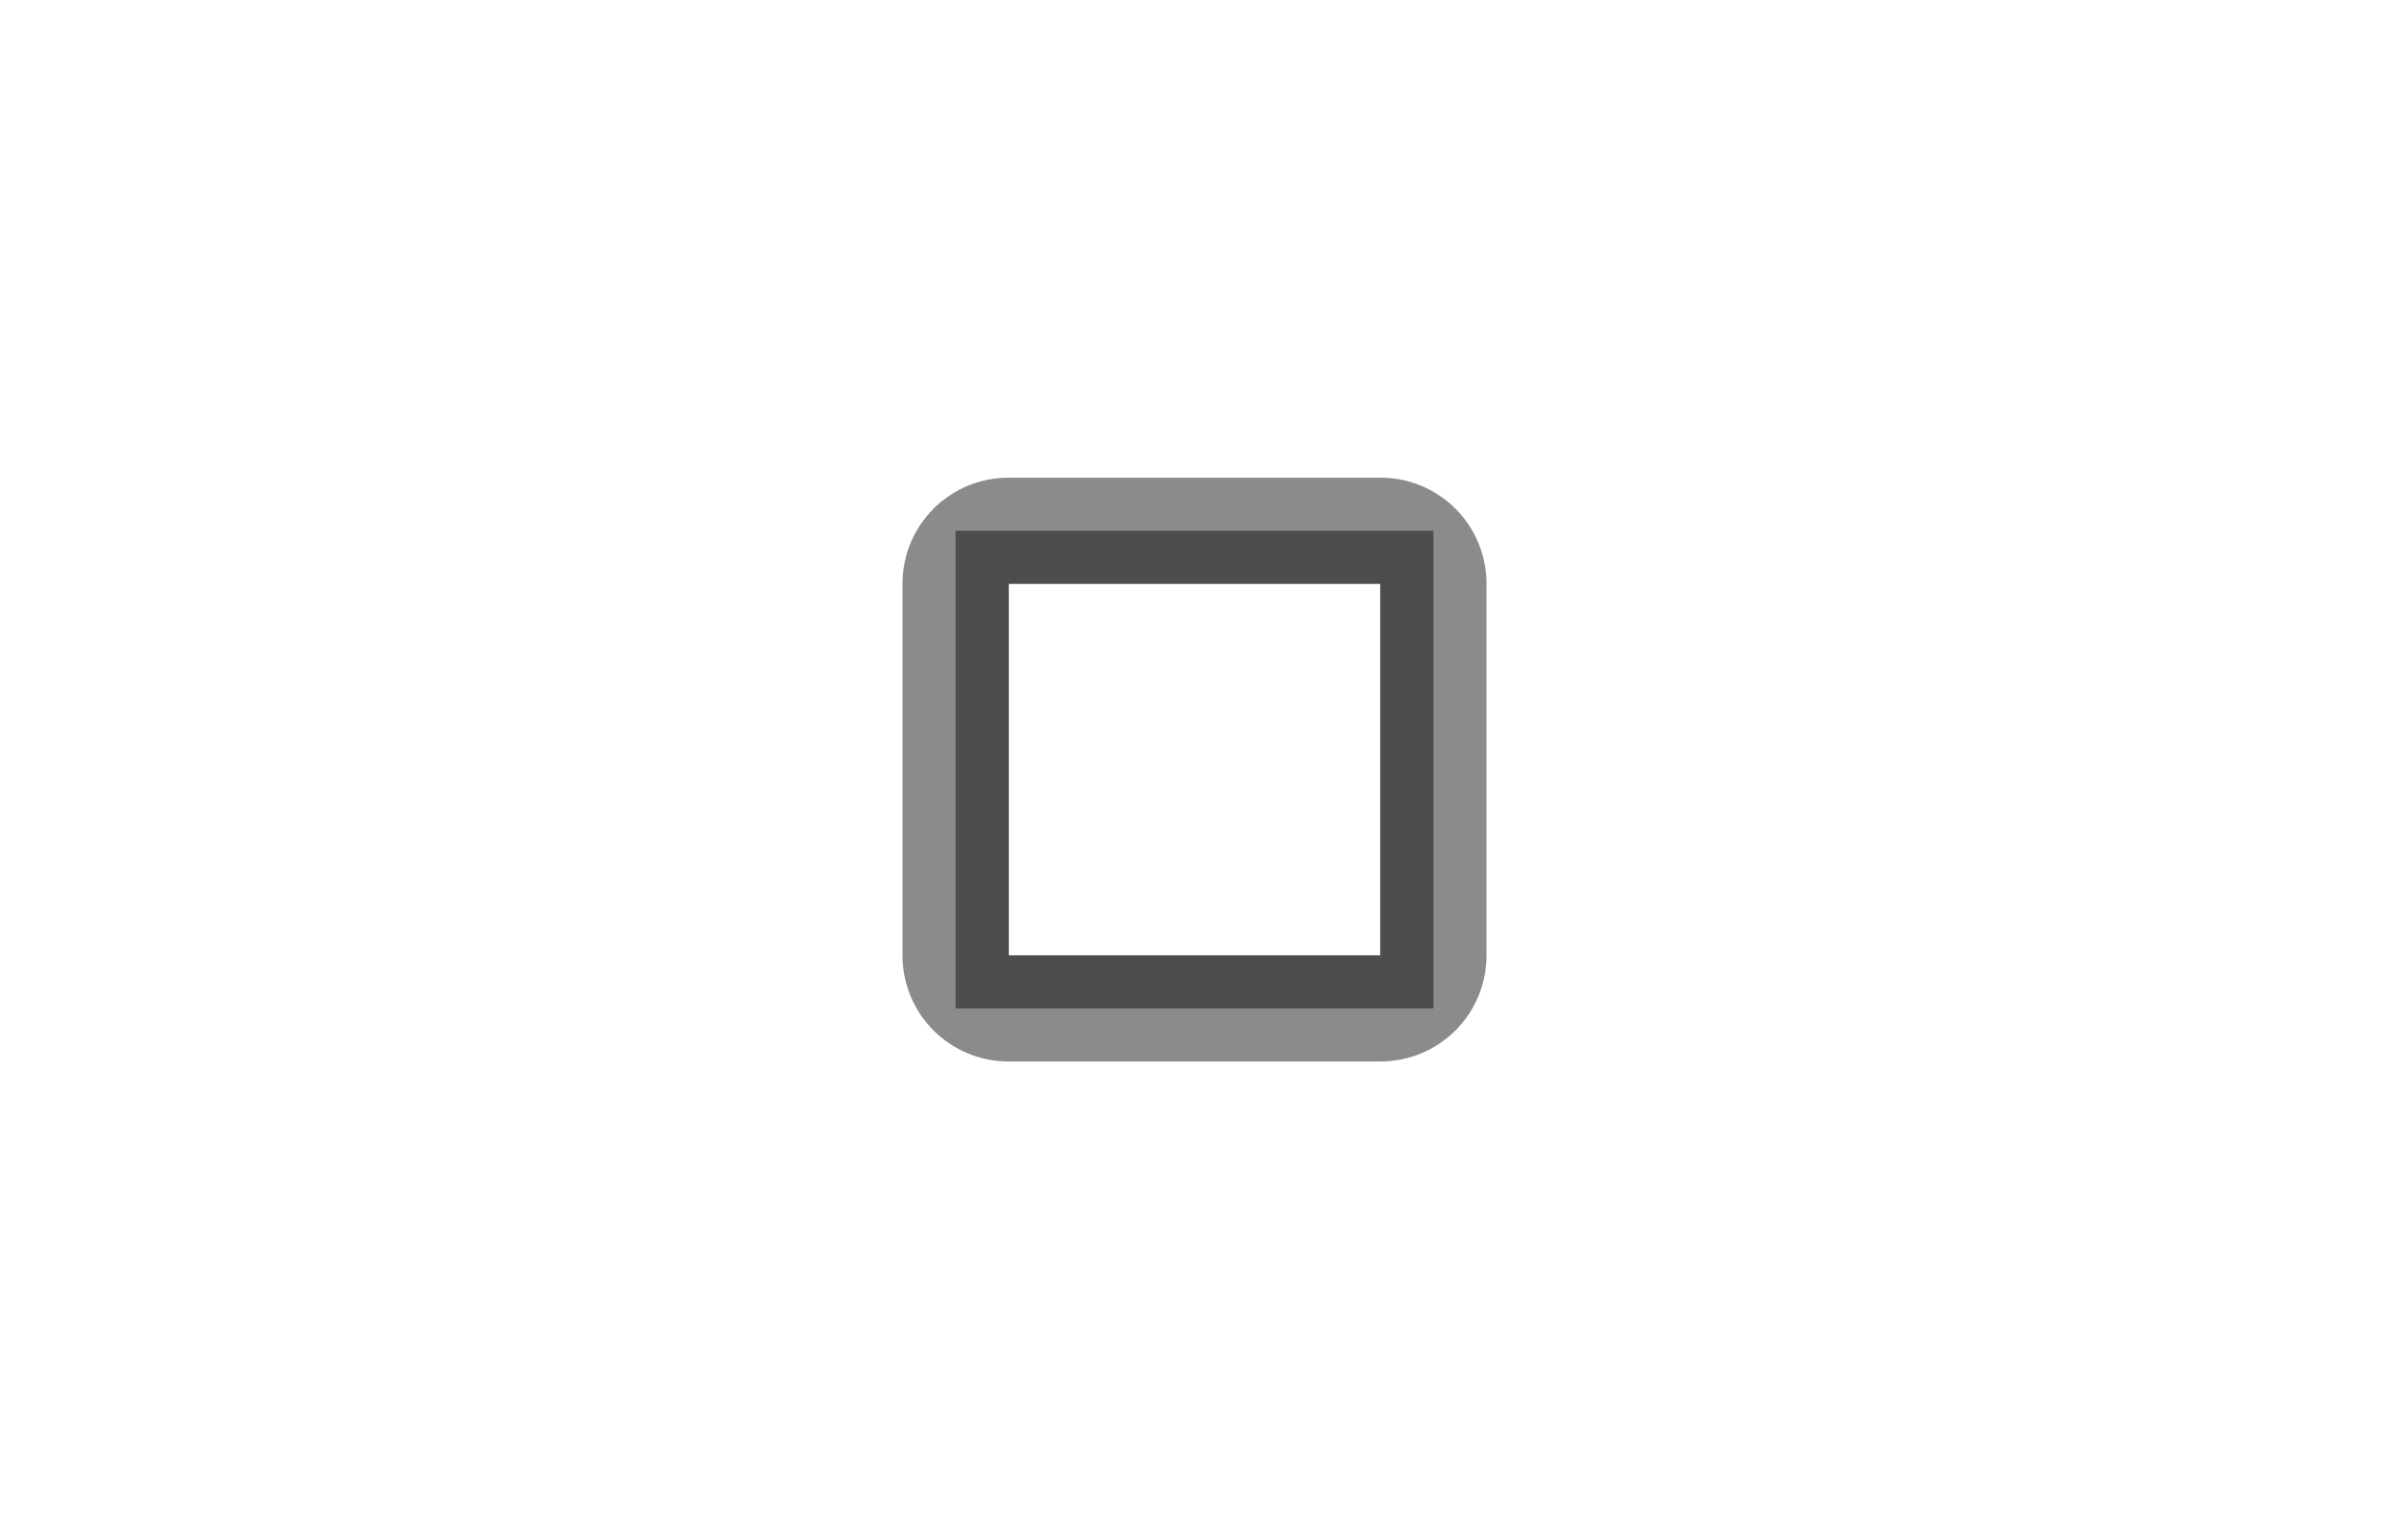
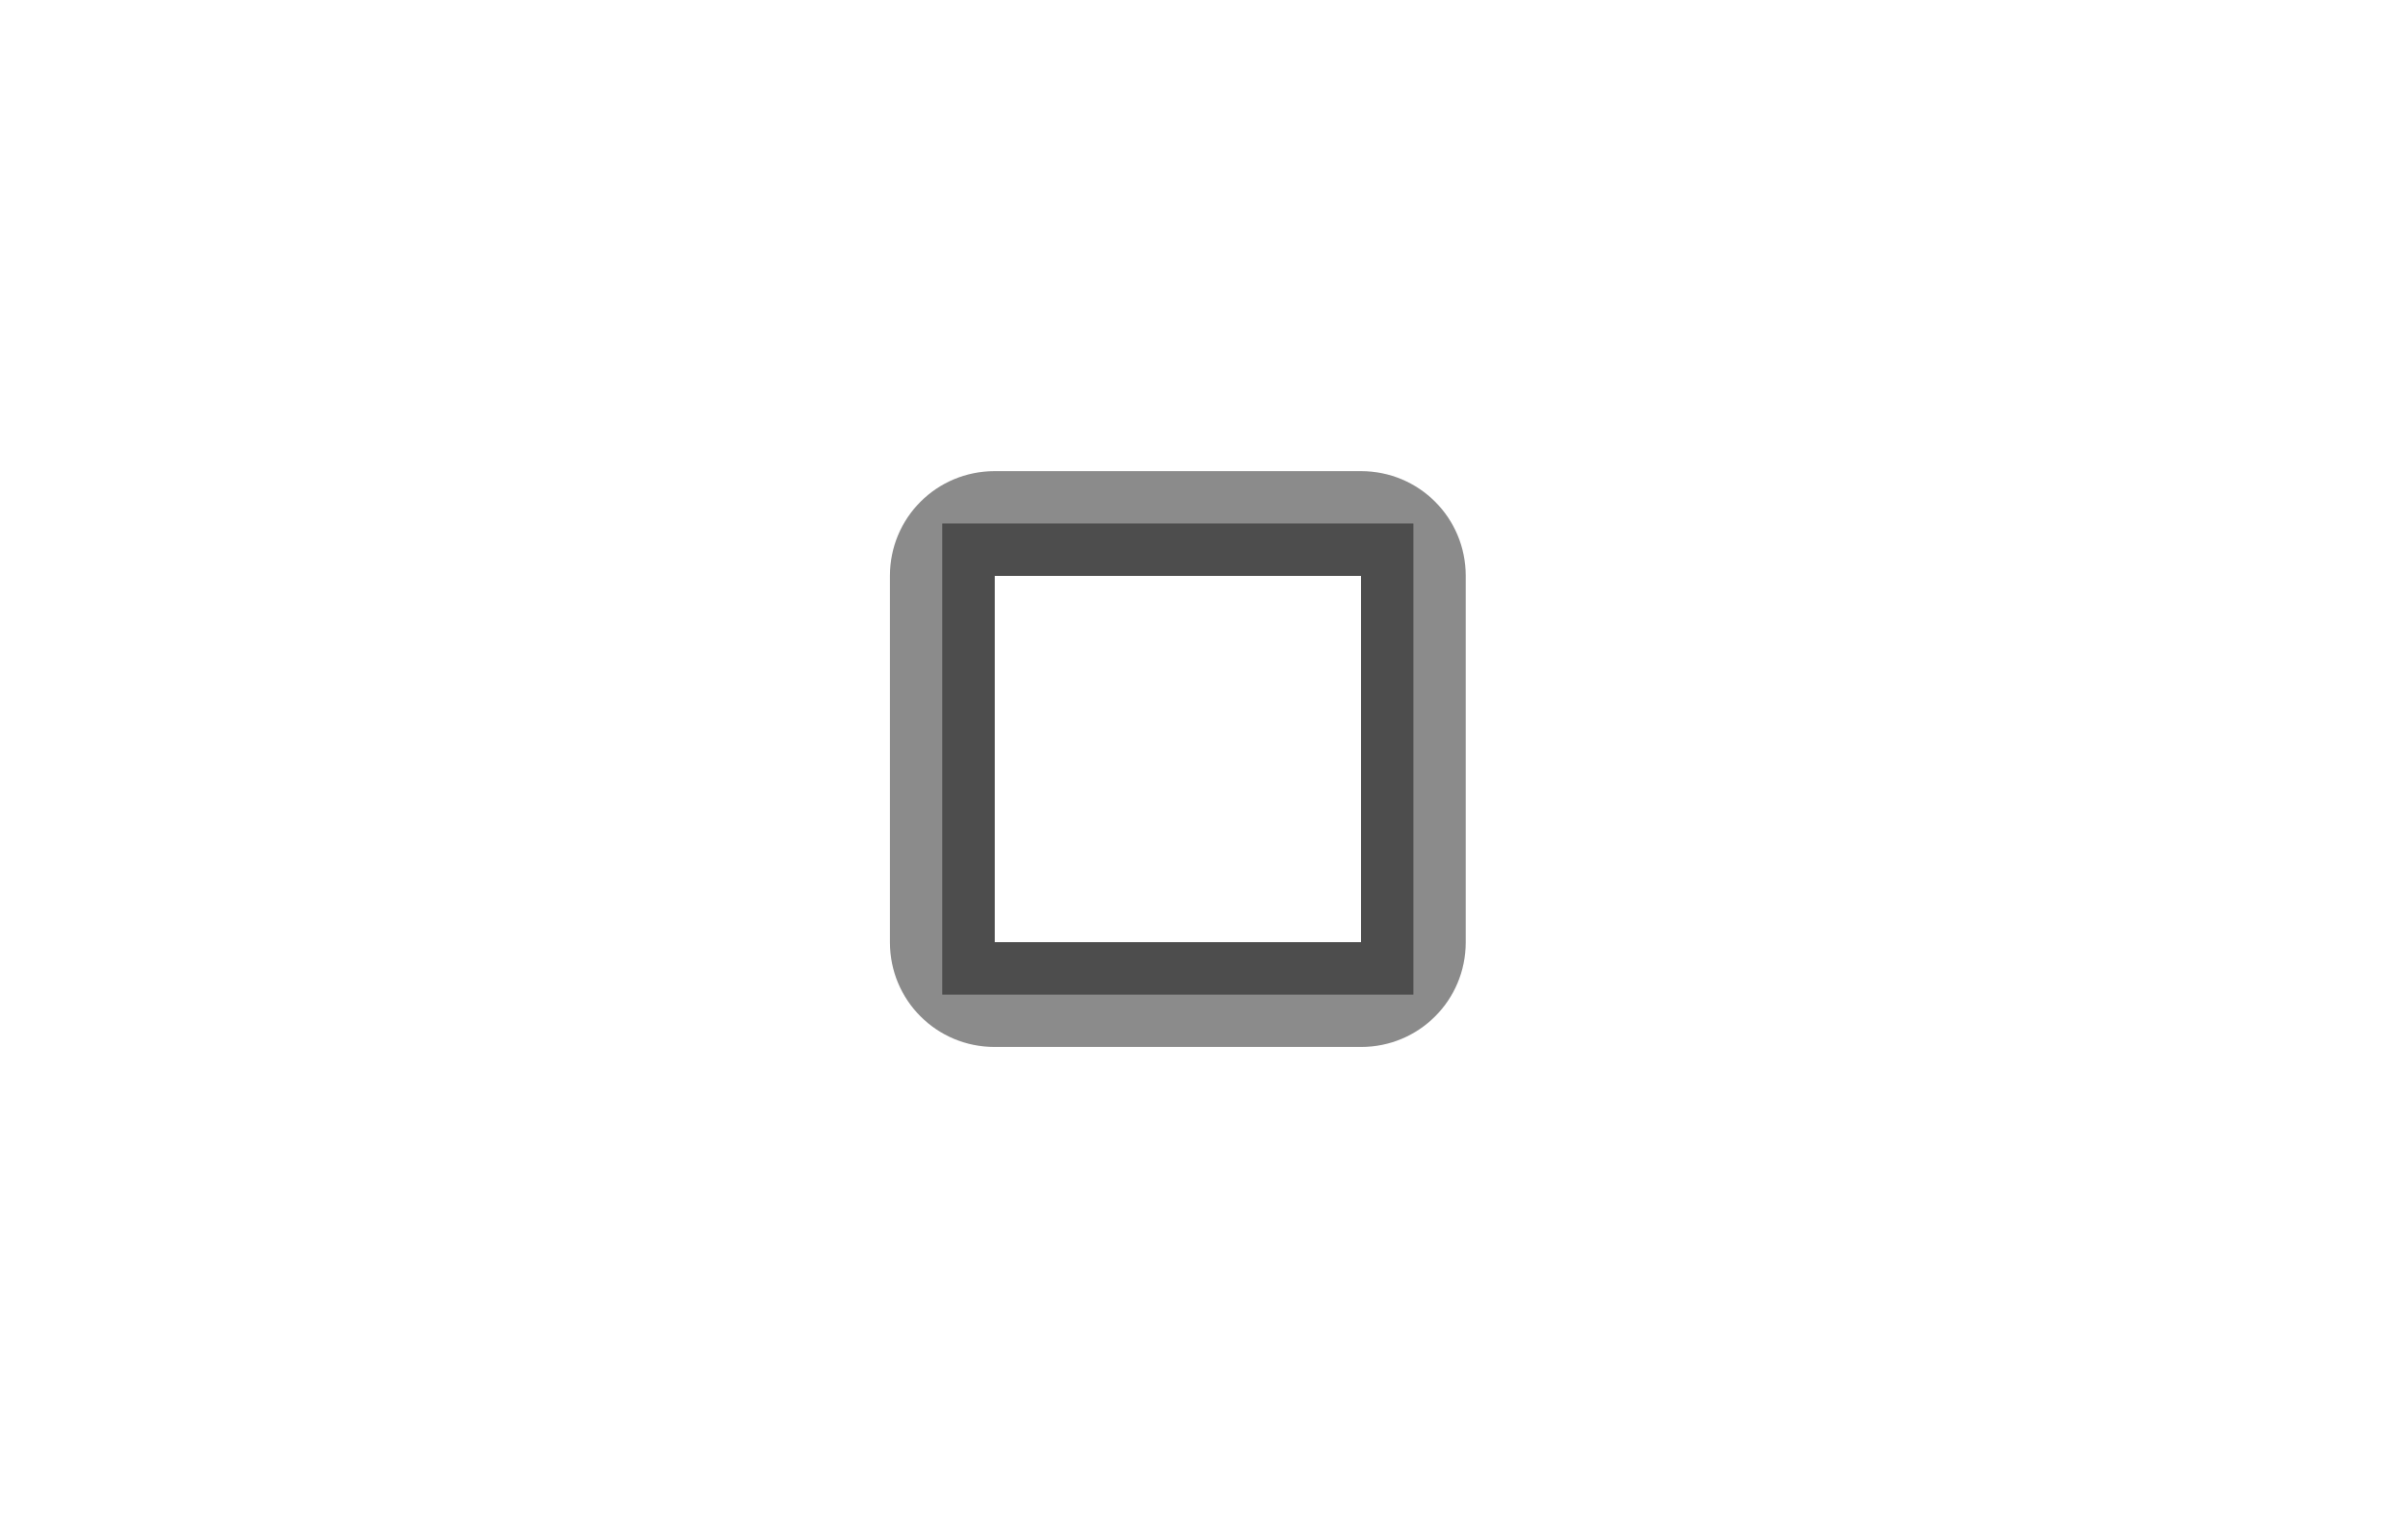
- <svg xmlns="http://www.w3.org/2000/svg" viewBox="0 0 45 29" version="1.1" id="svg5" width="45" height="29" xml:space="preserve">
+ <svg xmlns="http://www.w3.org/2000/svg" viewBox="0 0 46 29" version="1.1" id="svg5" width="46" height="29" xml:space="preserve">
  <defs id="defs9">
    <style type="text/css" id="current-color-scheme-36">
      .ColorScheme-Text {
        color:#eff0f1;
      }
      .ColorScheme-NegativeText {
        color:#da4453;
      }
      </style>
    <style type="text/css" id="current-color-scheme-367">
      .ColorScheme-Text {
        color:#eff0f1;
      }
      .ColorScheme-NegativeText {
        color:#da4453;
      }
      </style>
    <style type="text/css" id="current-color-scheme-5">
      .ColorScheme-Text {
        color:#eff0f1;
      }
      .ColorScheme-NegativeText {
        color:#da4453;
      }
      </style>
    <style type="text/css" id="current-color-scheme-36-3">
      .ColorScheme-Text {
        color:#eff0f1;
      }
      .ColorScheme-NegativeText {
        color:#da4453;
      }
      </style>
    <style type="text/css" id="current-color-scheme-62">
      .ColorScheme-Text {
        color:#eff0f1;
      }
      .ColorScheme-NegativeText {
        color:#da4453;
      }
      </style>
    <style type="text/css" id="current-color-scheme-5-9">
      .ColorScheme-Text {
        color:#eff0f1;
      }
      .ColorScheme-NegativeText {
        color:#da4453;
      }
      </style>
    <style type="text/css" id="current-color-scheme-36-3-1">
      .ColorScheme-Text {
        color:#eff0f1;
      }
      .ColorScheme-NegativeText {
        color:#da4453;
      }
      </style>
    <style type="text/css" id="current-color-scheme-3675">
      .ColorScheme-Text {
        color:#eff0f1;
      }
      .ColorScheme-NegativeText {
        color:#da4453;
      }
      </style>
    <style type="text/css" id="current-color-scheme-53-3">
      .ColorScheme-Text {
        color:#eff0f1;
      }
      .ColorScheme-NegativeText {
        color:#da4453;
      }
      </style>
    <style type="text/css" id="current-color-scheme-5-5">
      .ColorScheme-Text {
        color:#eff0f1;
      }
      .ColorScheme-NegativeText {
        color:#da4453;
      }
      </style>
    <style type="text/css" id="current-color-scheme-0">
      .ColorScheme-Text {
        color:#eff0f1;
      }
      .ColorScheme-NegativeText {
        color:#da4453;
      }
      </style>
    <style type="text/css" id="current-color-scheme-5-6">
      .ColorScheme-Text {
        color:#eff0f1;
      }
      .ColorScheme-NegativeText {
        color:#da4453;
      }
      </style>
    <style type="text/css" id="current-color-scheme-36-3-6">
      .ColorScheme-Text {
        color:#eff0f1;
      }
      .ColorScheme-NegativeText {
        color:#da4453;
      }
      </style>
    <style type="text/css" id="current-color-scheme-5356-2">
      .ColorScheme-Text {
        color:#eff0f1;
      }
      .ColorScheme-NegativeText {
        color:#da4453;
      }
      </style>
    <style type="text/css" id="current-color-scheme-5-2">
      .ColorScheme-Text {
        color:#eff0f1;
      }
      .ColorScheme-NegativeText {
        color:#da4453;
      }
      </style>
    <style type="text/css" id="current-color-scheme-36-3-91">
      .ColorScheme-Text {
        color:#eff0f1;
      }
      .ColorScheme-NegativeText {
        color:#da4453;
      }
      </style>
    <style type="text/css" id="current-color-scheme-35">
      .ColorScheme-Text {
        color:#eff0f1;
      }
      .ColorScheme-NegativeText {
        color:#da4453;
      }
      </style>
    <style type="text/css" id="current-color-scheme-5-6-2">
      .ColorScheme-Text {
        color:#eff0f1;
      }
      .ColorScheme-NegativeText {
        color:#da4453;
      }
      </style>
    <style type="text/css" id="current-color-scheme-36-3-2">
      .ColorScheme-Text {
        color:#eff0f1;
      }
      .ColorScheme-NegativeText {
        color:#da4453;
      }
      </style>
    <style type="text/css" id="current-color-scheme-535-9">
      .ColorScheme-Text {
        color:#eff0f1;
      }
      .ColorScheme-NegativeText {
        color:#da4453;
      }
      </style>
    <style type="text/css" id="current-color-scheme-53-7">
      .ColorScheme-Text {
        color:#eff0f1;
      }
      .ColorScheme-NegativeText {
        color:#da4453;
      }
      </style>
    <style type="text/css" id="current-color-scheme-5-62">
      .ColorScheme-Text {
        color:#eff0f1;
      }
      .ColorScheme-NegativeText {
        color:#da4453;
      }
      </style>
    <style type="text/css" id="current-color-scheme-36-3-9">
      .ColorScheme-Text {
        color:#eff0f1;
      }
      .ColorScheme-NegativeText {
        color:#da4453;
      }
      </style>
  </defs>
  <style type="text/css" id="current-color-scheme">
        .ColorScheme-Text {
            color:#eff0f1;
        }
    </style>
  <style type="text/css" id="current-color-scheme-5356">
        .ColorScheme-Text {
            color:#eff0f1;
        }
    </style>
  <style type="text/css" id="current-color-scheme-535">
        .ColorScheme-Text {
            color:#eff0f1;
        }
    </style>
  <style type="text/css" id="current-color-scheme-53">
        .ColorScheme-Text {
            color:#eff0f1;
        }
    </style>
  <style type="text/css" id="current-color-scheme-3">
        .ColorScheme-Text {
            color:#eff0f1;
        }
    </style>
  <style type="text/css" id="current-color-scheme-3-5">
        .ColorScheme-Text {
            color:#eff0f1;
        }
    </style>
  <style type="text/css" id="current-color-scheme-3-3">
        .ColorScheme-Text {
            color:#eff0f1;
        }
    </style>
  <style type="text/css" id="current-color-scheme-36-35">
        .ColorScheme-Text {
            color:#eff0f1;
        }
    </style>
  <style type="text/css" id="current-color-scheme-6">
        .ColorScheme-Text {
            color:#eff0f1;
        }
    </style>
  <style type="text/css" id="current-color-scheme-3-7">
        .ColorScheme-Text {
            color:#eff0f1;
        }
    </style>
  <style type="text/css" id="current-color-scheme-3-2">
        .ColorScheme-Text {
            color:#eff0f1;
        }
    </style>
  <style type="text/css" id="current-color-scheme-3-3-7">
        .ColorScheme-Text {
            color:#eff0f1;
        }
    </style>
  <style type="text/css" id="current-color-scheme-36-0">
        .ColorScheme-Text {
            color:#eff0f1;
        }
    </style>
  <style type="text/css" id="current-color-scheme-6-9">
        .ColorScheme-Text {
            color:#eff0f1;
        }
    </style>
  <style type="text/css" id="current-color-scheme-3-7-3">
        .ColorScheme-Text {
            color:#eff0f1;
        }
    </style>
  <style type="text/css" id="current-color-scheme-3-12">
        .ColorScheme-Text {
            color:#eff0f1;
        }
    </style>
  <style type="text/css" id="current-color-scheme-3-5-7">
        .ColorScheme-Text {
            color:#eff0f1;
        }
    </style>
  <style type="text/css" id="current-color-scheme-3-3-09">
        .ColorScheme-Text {
            color:#eff0f1;
        }
    </style>
  <style type="text/css" id="current-color-scheme-36-360">
        .ColorScheme-Text {
            color:#eff0f1;
        }
    </style>
  <style type="text/css" id="current-color-scheme-3-2-6">
        .ColorScheme-Text {
            color:#eff0f1;
        }
    </style>
  <style type="text/css" id="current-color-scheme-3-3-6">
        .ColorScheme-Text {
            color:#eff0f1;
        }
    </style>
  <style type="text/css" id="current-color-scheme-36-1">
        .ColorScheme-Text {
            color:#eff0f1;
        }
    </style>
  <style type="text/css" id="current-color-scheme-6-2">
        .ColorScheme-Text {
            color:#eff0f1;
        }
    </style>
  <style type="text/css" id="current-color-scheme-3-7-61">
        .ColorScheme-Text {
            color:#eff0f1;
        }
    </style>
  <style type="text/css" id="current-color-scheme-3-0">
        .ColorScheme-Text {
            color:#eff0f1;
        }
    </style>
  <style type="text/css" id="current-color-scheme-3-3-9">
        .ColorScheme-Text {
            color:#eff0f1;
        }
    </style>
  <style type="text/css" id="current-color-scheme-36-36">
        .ColorScheme-Text {
            color:#eff0f1;
        }
    </style>
  <style type="text/css" id="current-color-scheme-6-0">
        .ColorScheme-Text {
            color:#eff0f1;
        }
    </style>
  <style type="text/css" id="current-color-scheme-3-7-6">
        .ColorScheme-Text {
            color:#eff0f1;
        }
    </style>
  <style type="text/css" id="current-color-scheme-3-9">
        .ColorScheme-Text {
            color:#eff0f1;
        }
    </style>
  <style type="text/css" id="current-color-scheme-3-3-1">
        .ColorScheme-Text {
            color:#eff0f1;
        }
    </style>
  <style type="text/css" id="current-color-scheme-36-2">
        .ColorScheme-Text {
            color:#eff0f1;
        }
    </style>
  <style type="text/css" id="current-color-scheme-6-7">
        .ColorScheme-Text {
            color:#eff0f1;
        }
    </style>
  <style type="text/css" id="current-color-scheme-3-7-0">
        .ColorScheme-Text {
            color:#eff0f1;
        }
    </style>
  <style type="text/css" id="current-color-scheme-3-1">
        .ColorScheme-Text {
            color:#eff0f1;
        }
    </style>
  <style type="text/css" id="current-color-scheme-36-27">
        .ColorScheme-Text {
            color:#eff0f1;
        }
    </style>
  <style type="text/css" id="current-color-scheme-3-5-2">
        .ColorScheme-Text {
            color:#eff0f1;
        }
    </style>
  <style type="text/css" id="current-color-scheme-3-3-0">
        .ColorScheme-Text {
            color:#eff0f1;
        }
    </style>
  <style type="text/css" id="current-color-scheme-36-6">
        .ColorScheme-Text {
            color:#eff0f1;
        }
    </style>
  <style type="text/css" id="current-color-scheme-6-9-8">
        .ColorScheme-Text {
            color:#eff0f1;
        }
    </style>
  <style type="text/css" id="current-color-scheme-3-7-3-7">
        .ColorScheme-Text {
            color:#eff0f1;
        }
    </style>
  <g id="g7" transform="translate(-16)" />
  <g id="g9" transform="translate(-13,-1)">
-     <path id="path3" style="fill:#4d4d4d;fill-opacity:0.65;stroke-width:0.794;stroke-linecap:round;stroke-linejoin:round;paint-order:stroke fill markers" d="M 32 10 C 30.892 10 30 10.892 30 12 L 30 19 C 30 20.108 30.892 21 32 21 L 39 21 C 40.108 21 41 20.108 41 19 L 41 12 C 41 10.892 40.108 10 39 10 L 32 10 z M 32 12 L 39 12 L 39 19 L 32 19 L 32 12 z " />
-     <path id="rect2" style="fill:#4d4d4d;fill-opacity:1;stroke-width:0.794;stroke-linecap:round;stroke-linejoin:round;paint-order:stroke fill markers" d="M 31 11 L 31 20 L 40 20 L 40 11 L 31 11 z M 32 12 L 39 12 L 39 19 L 32 19 L 32 12 z " />
+     <path id="path3" style="fill:#4d4d4d;fill-opacity:0.65;stroke-width:0.794;stroke-linecap:round;stroke-linejoin:round;paint-order:stroke fill markers" d="m 32,10 c -1.108,0 -2,0.892 -2,2 v 7 c 0,1.108 0.892,2 2,2 h 7 c 1.108,0 2,-0.892 2,-2 v -7 c 0,-1.108 -0.892,-2 -2,-2 z m 0,2 h 7 v 7 h -7 z" />
+     <path id="rect2" style="fill:#4d4d4d;fill-opacity:1;stroke-width:0.794;stroke-linecap:round;stroke-linejoin:round;paint-order:stroke fill markers" d="m 31,11 v 9 h 9 v -9 z m 1,1 h 7 v 7 h -7 z" />
  </g>
</svg>
